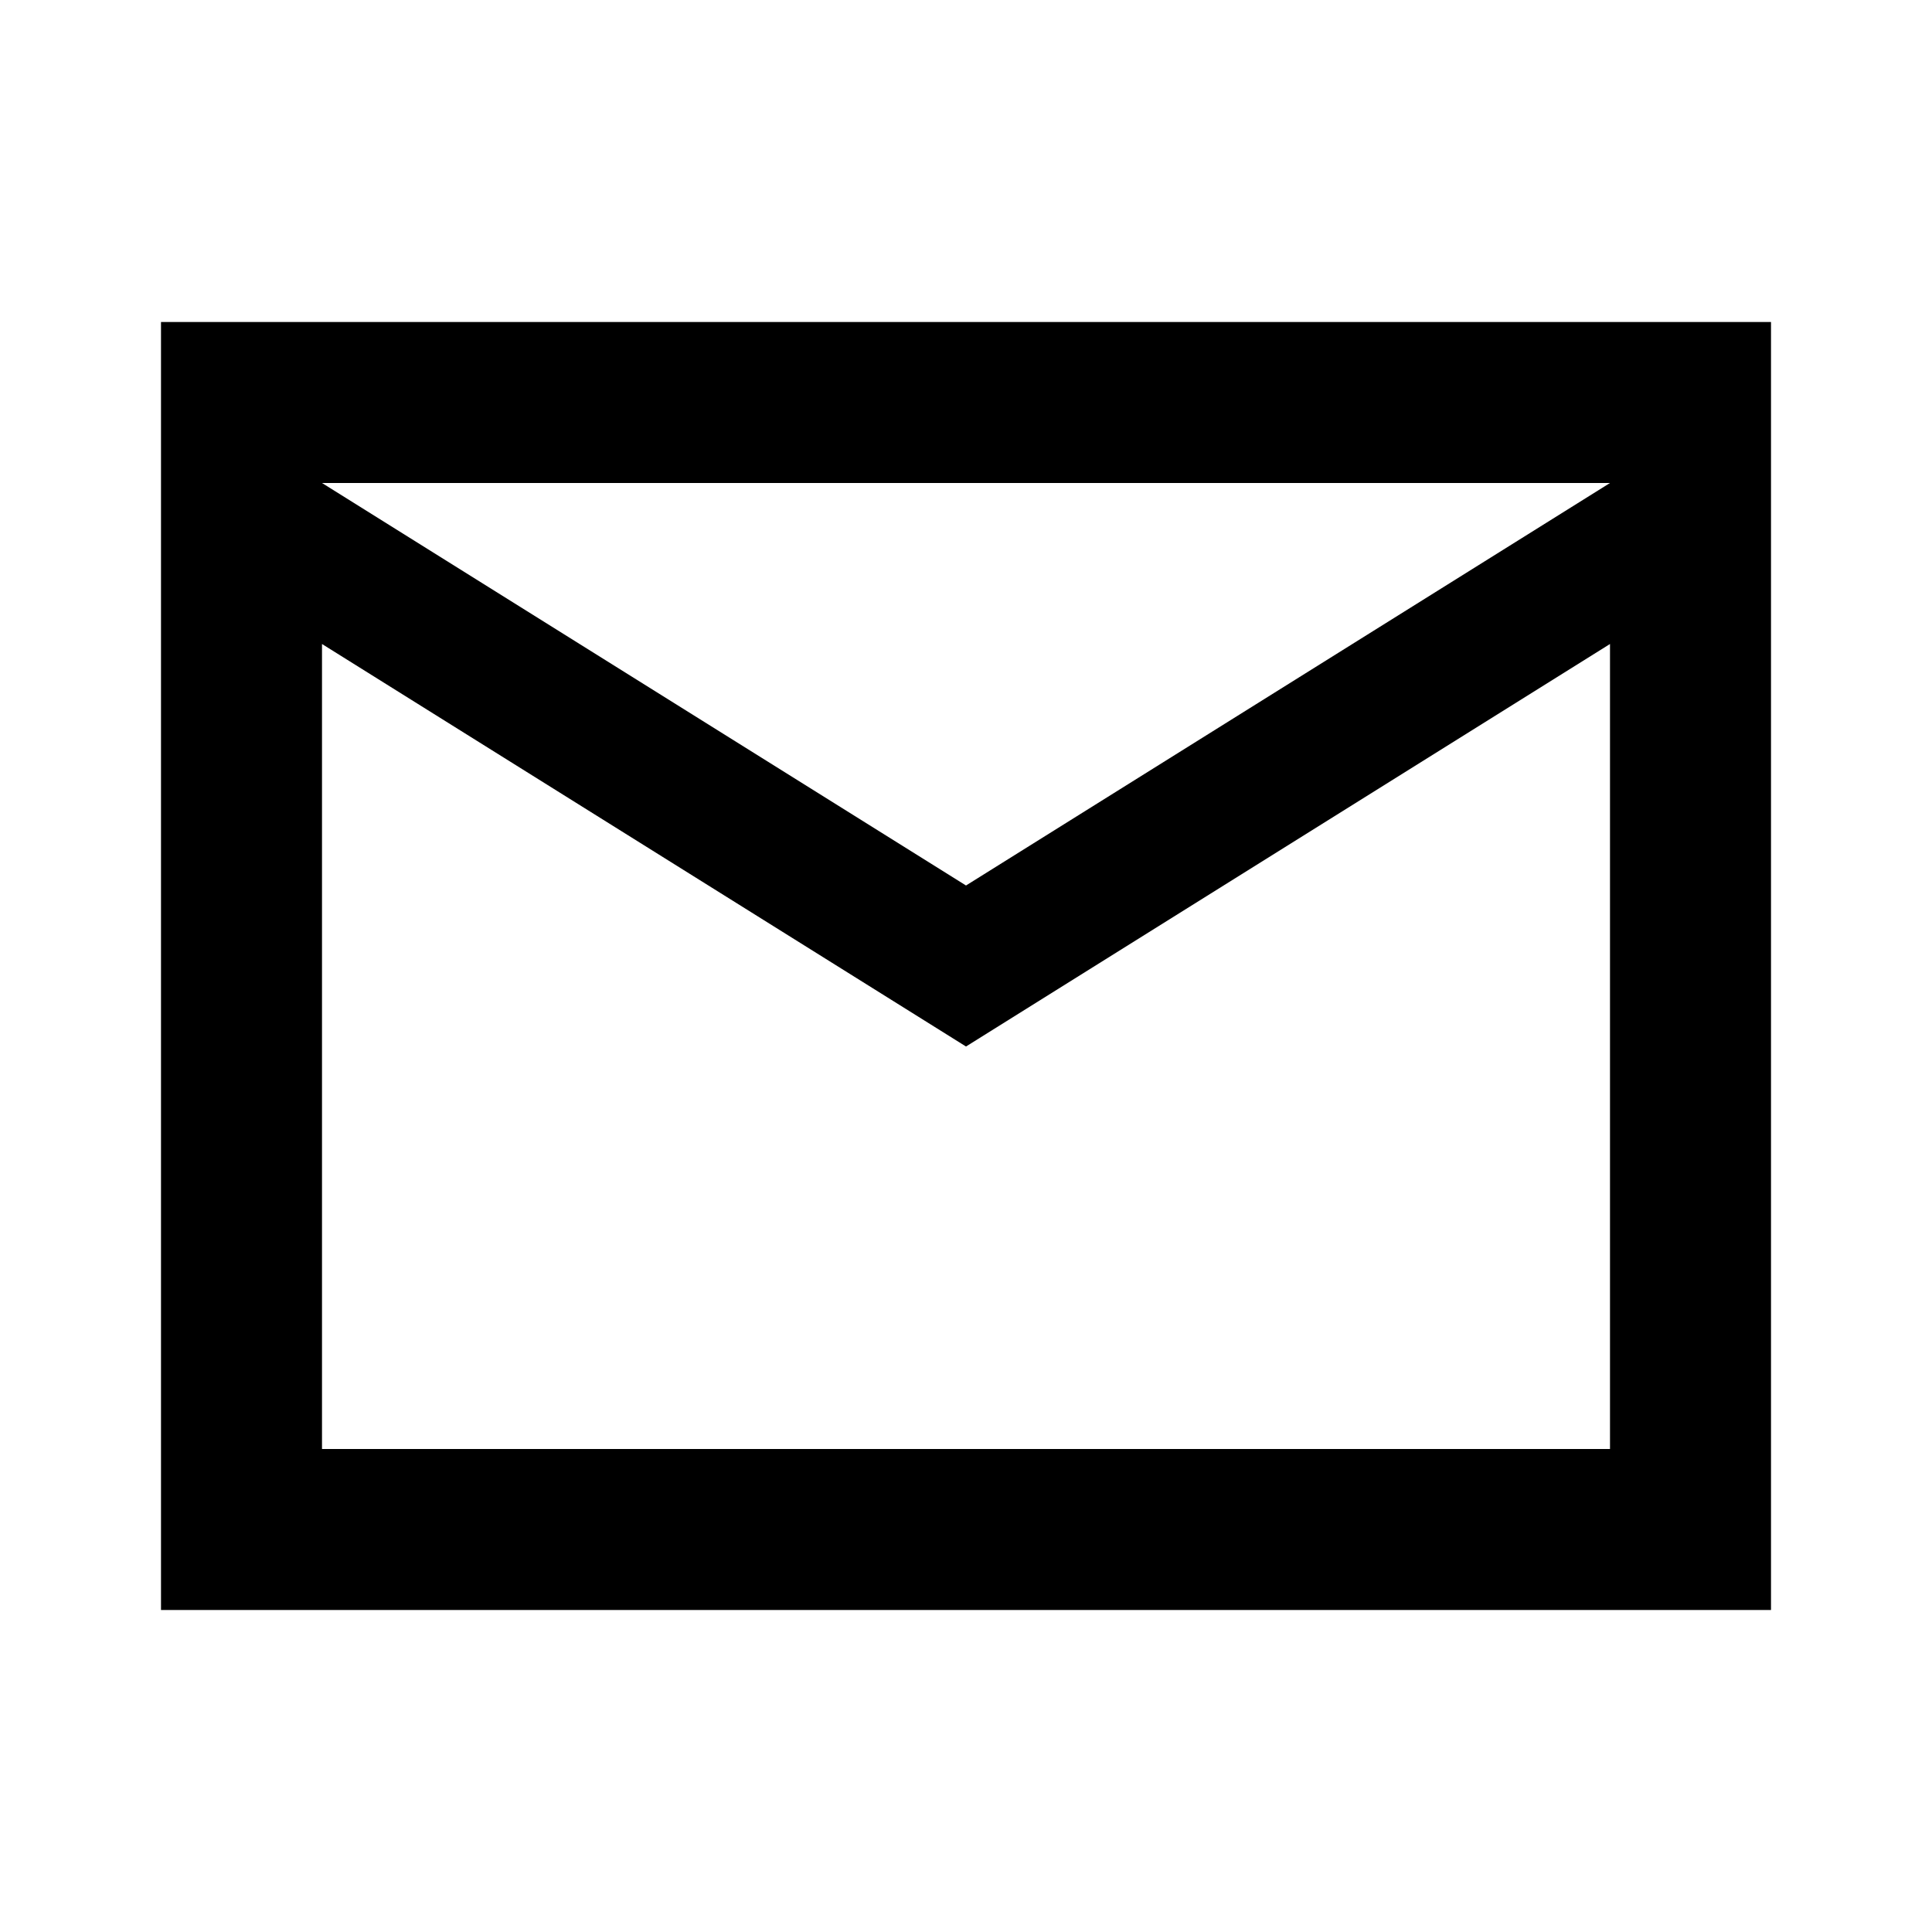
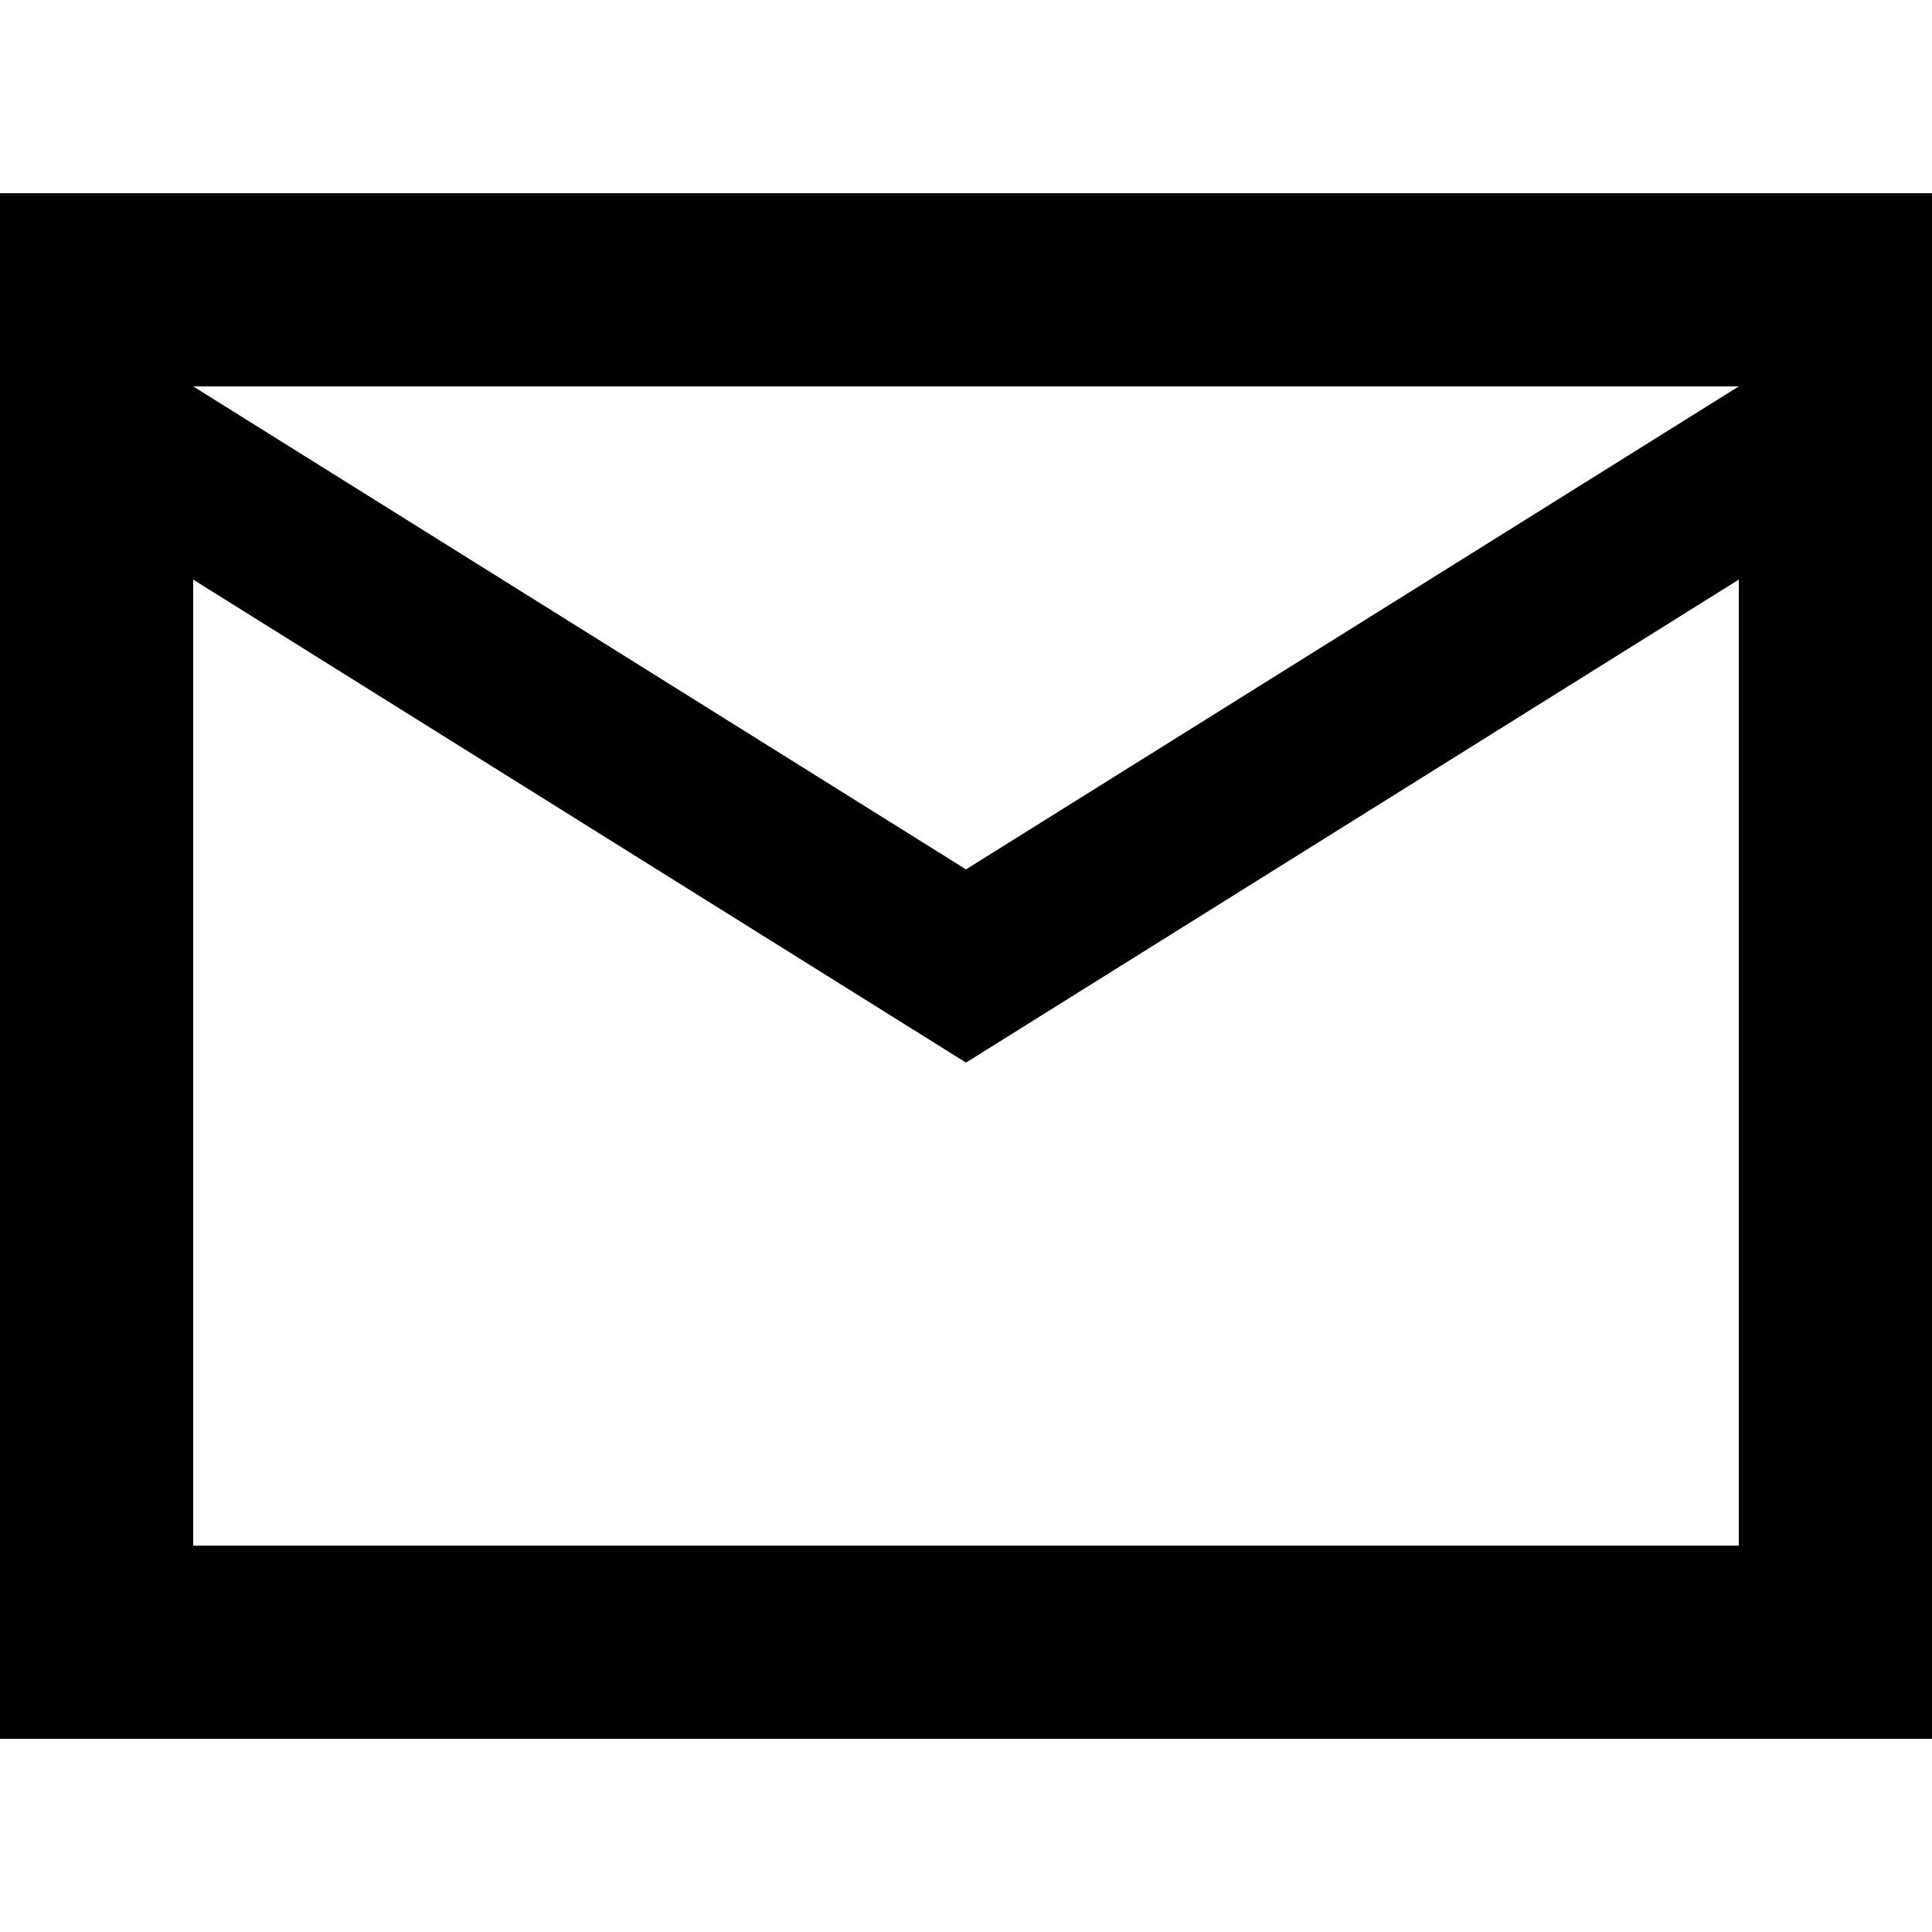
- <svg xmlns="http://www.w3.org/2000/svg" height="24px" viewBox="0 -960 960 960" width="24px" fill="#000000">
-   <path d="M80-160v-640h800v640H80Zm400-280L160-640v400h640v-400L480-440Zm0-80 320-200H160l320 200ZM160-640v-80 480-400Z" />
+ <svg xmlns="http://www.w3.org/2000/svg" height="20" width="20" viewBox="0 0 20 20" version="1.1">
+   <path d="M 0,18 V 2 H 20 V 18 Z M 10,11 2,6 V 16 H 18 V 6 Z M 10,9 18,4 H 2 Z M 2,6 V 4 16 Z" />
</svg>
